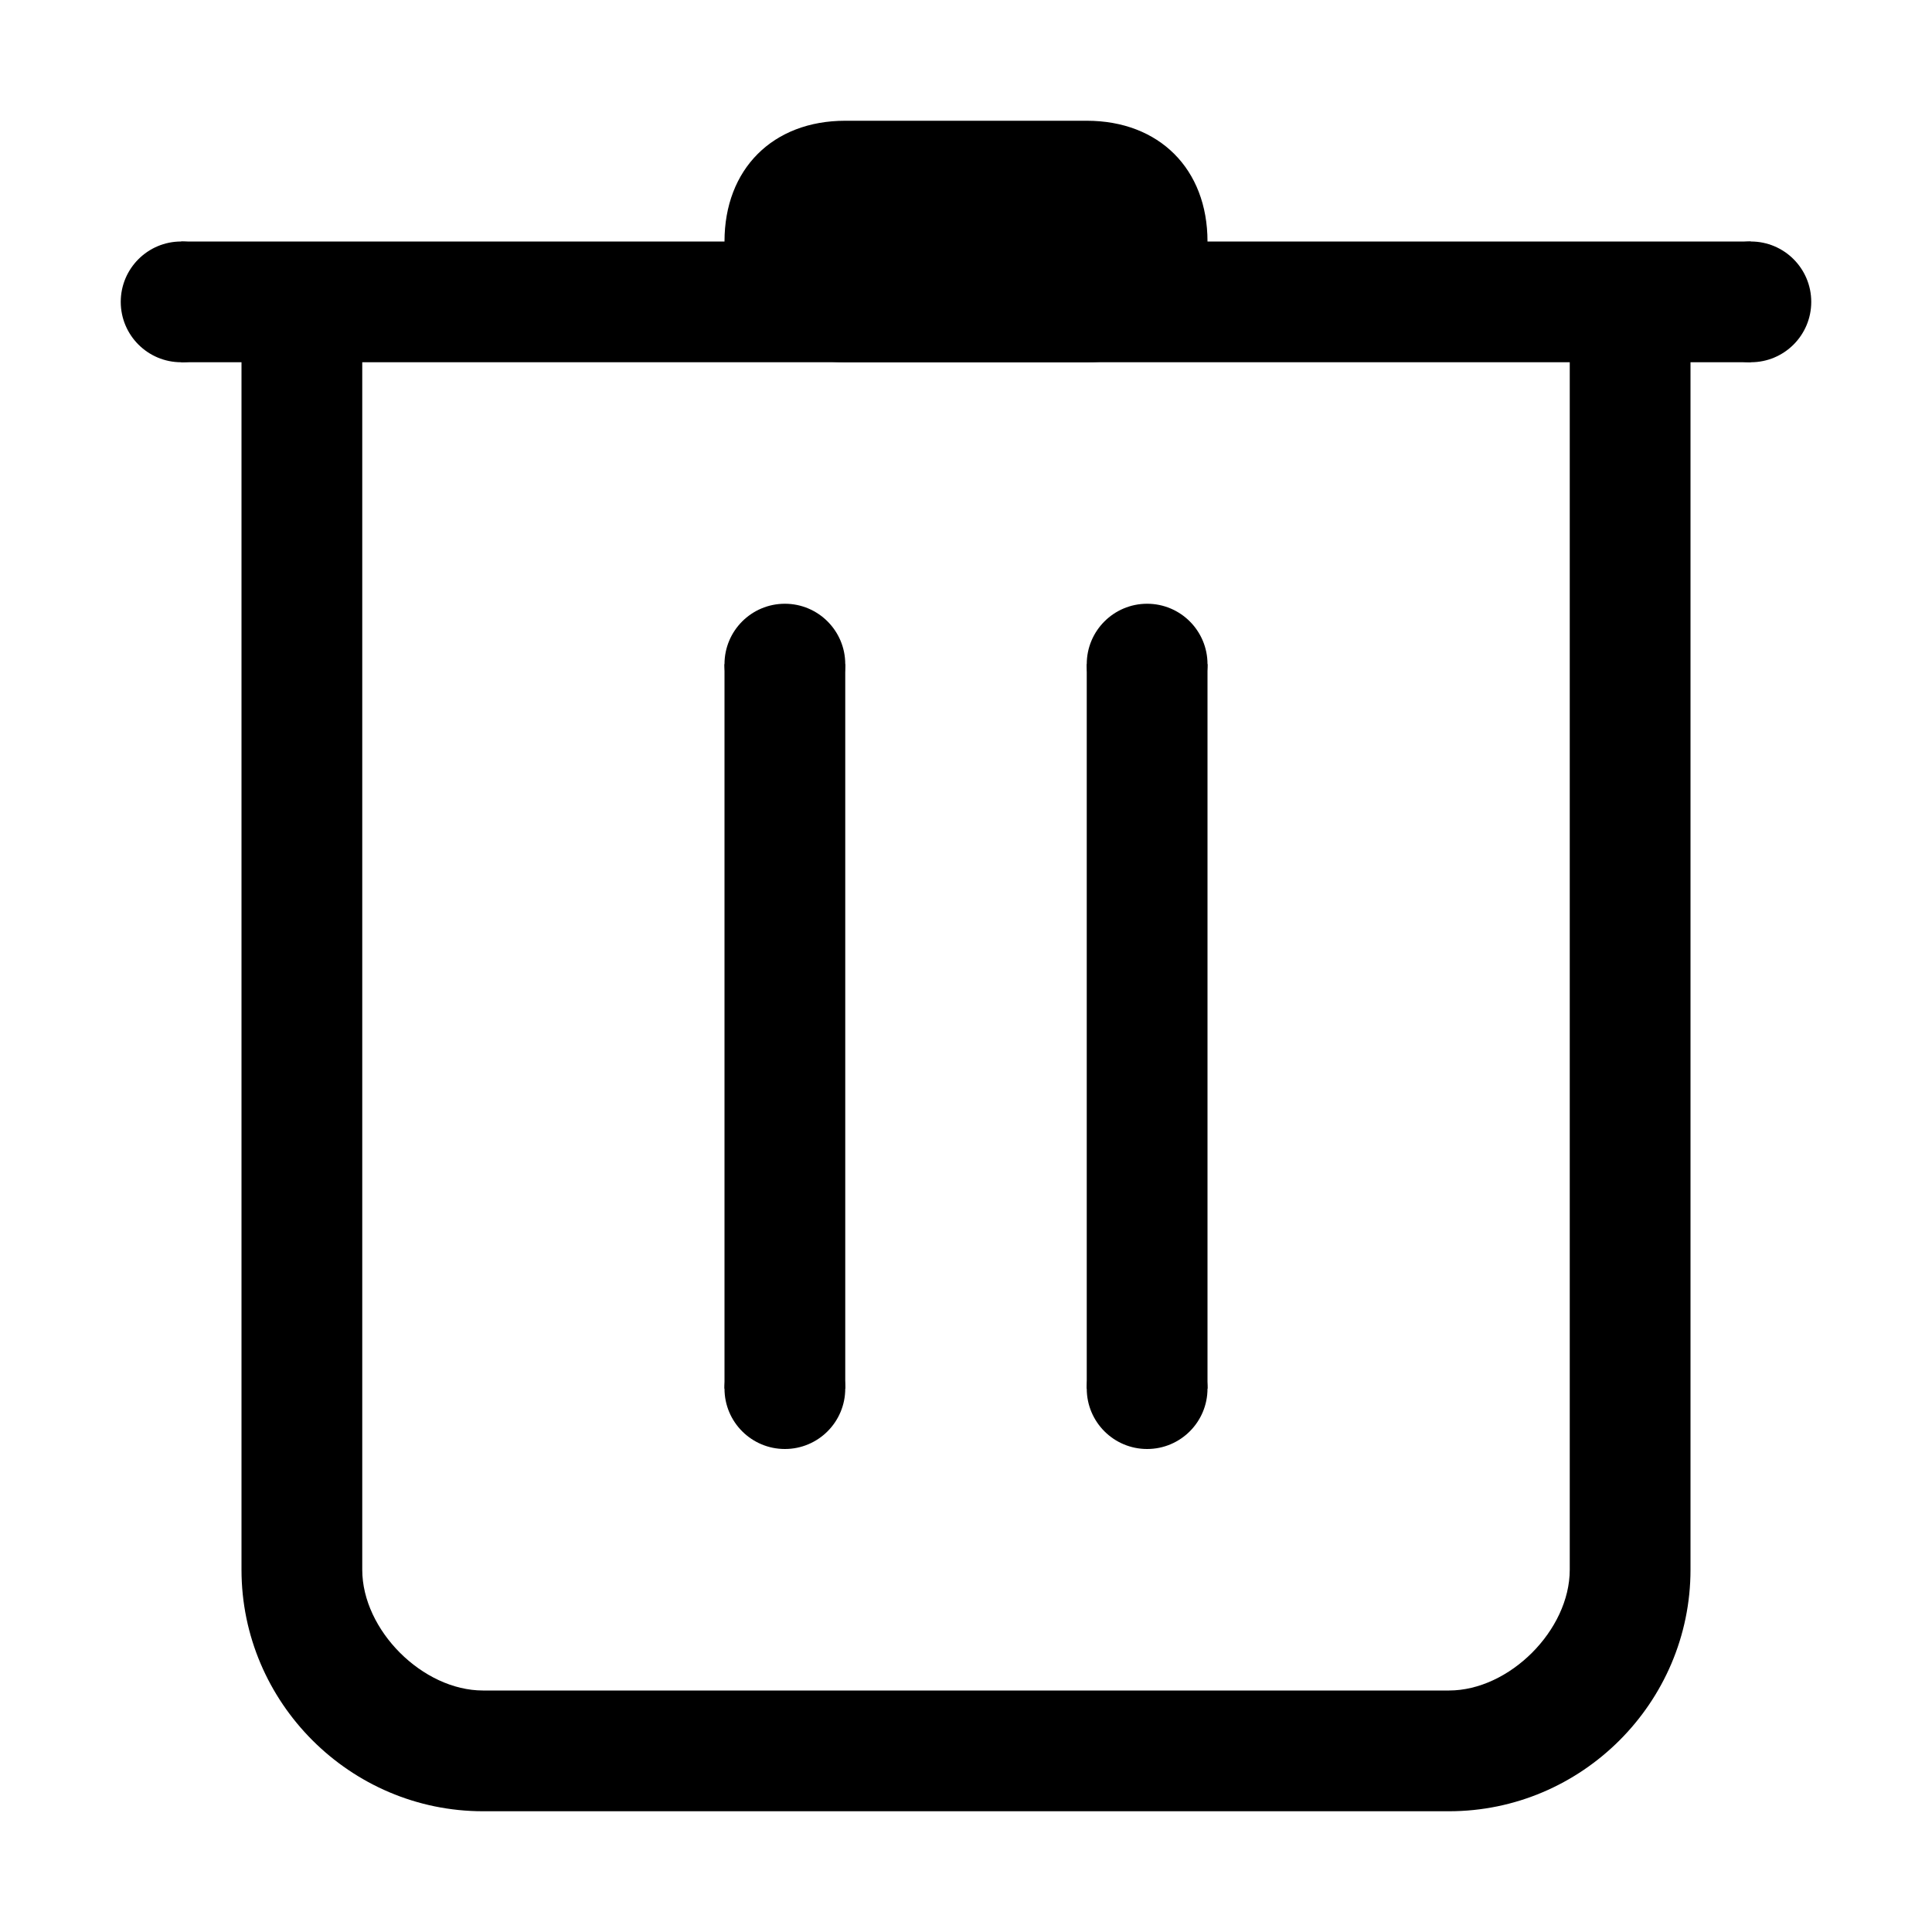
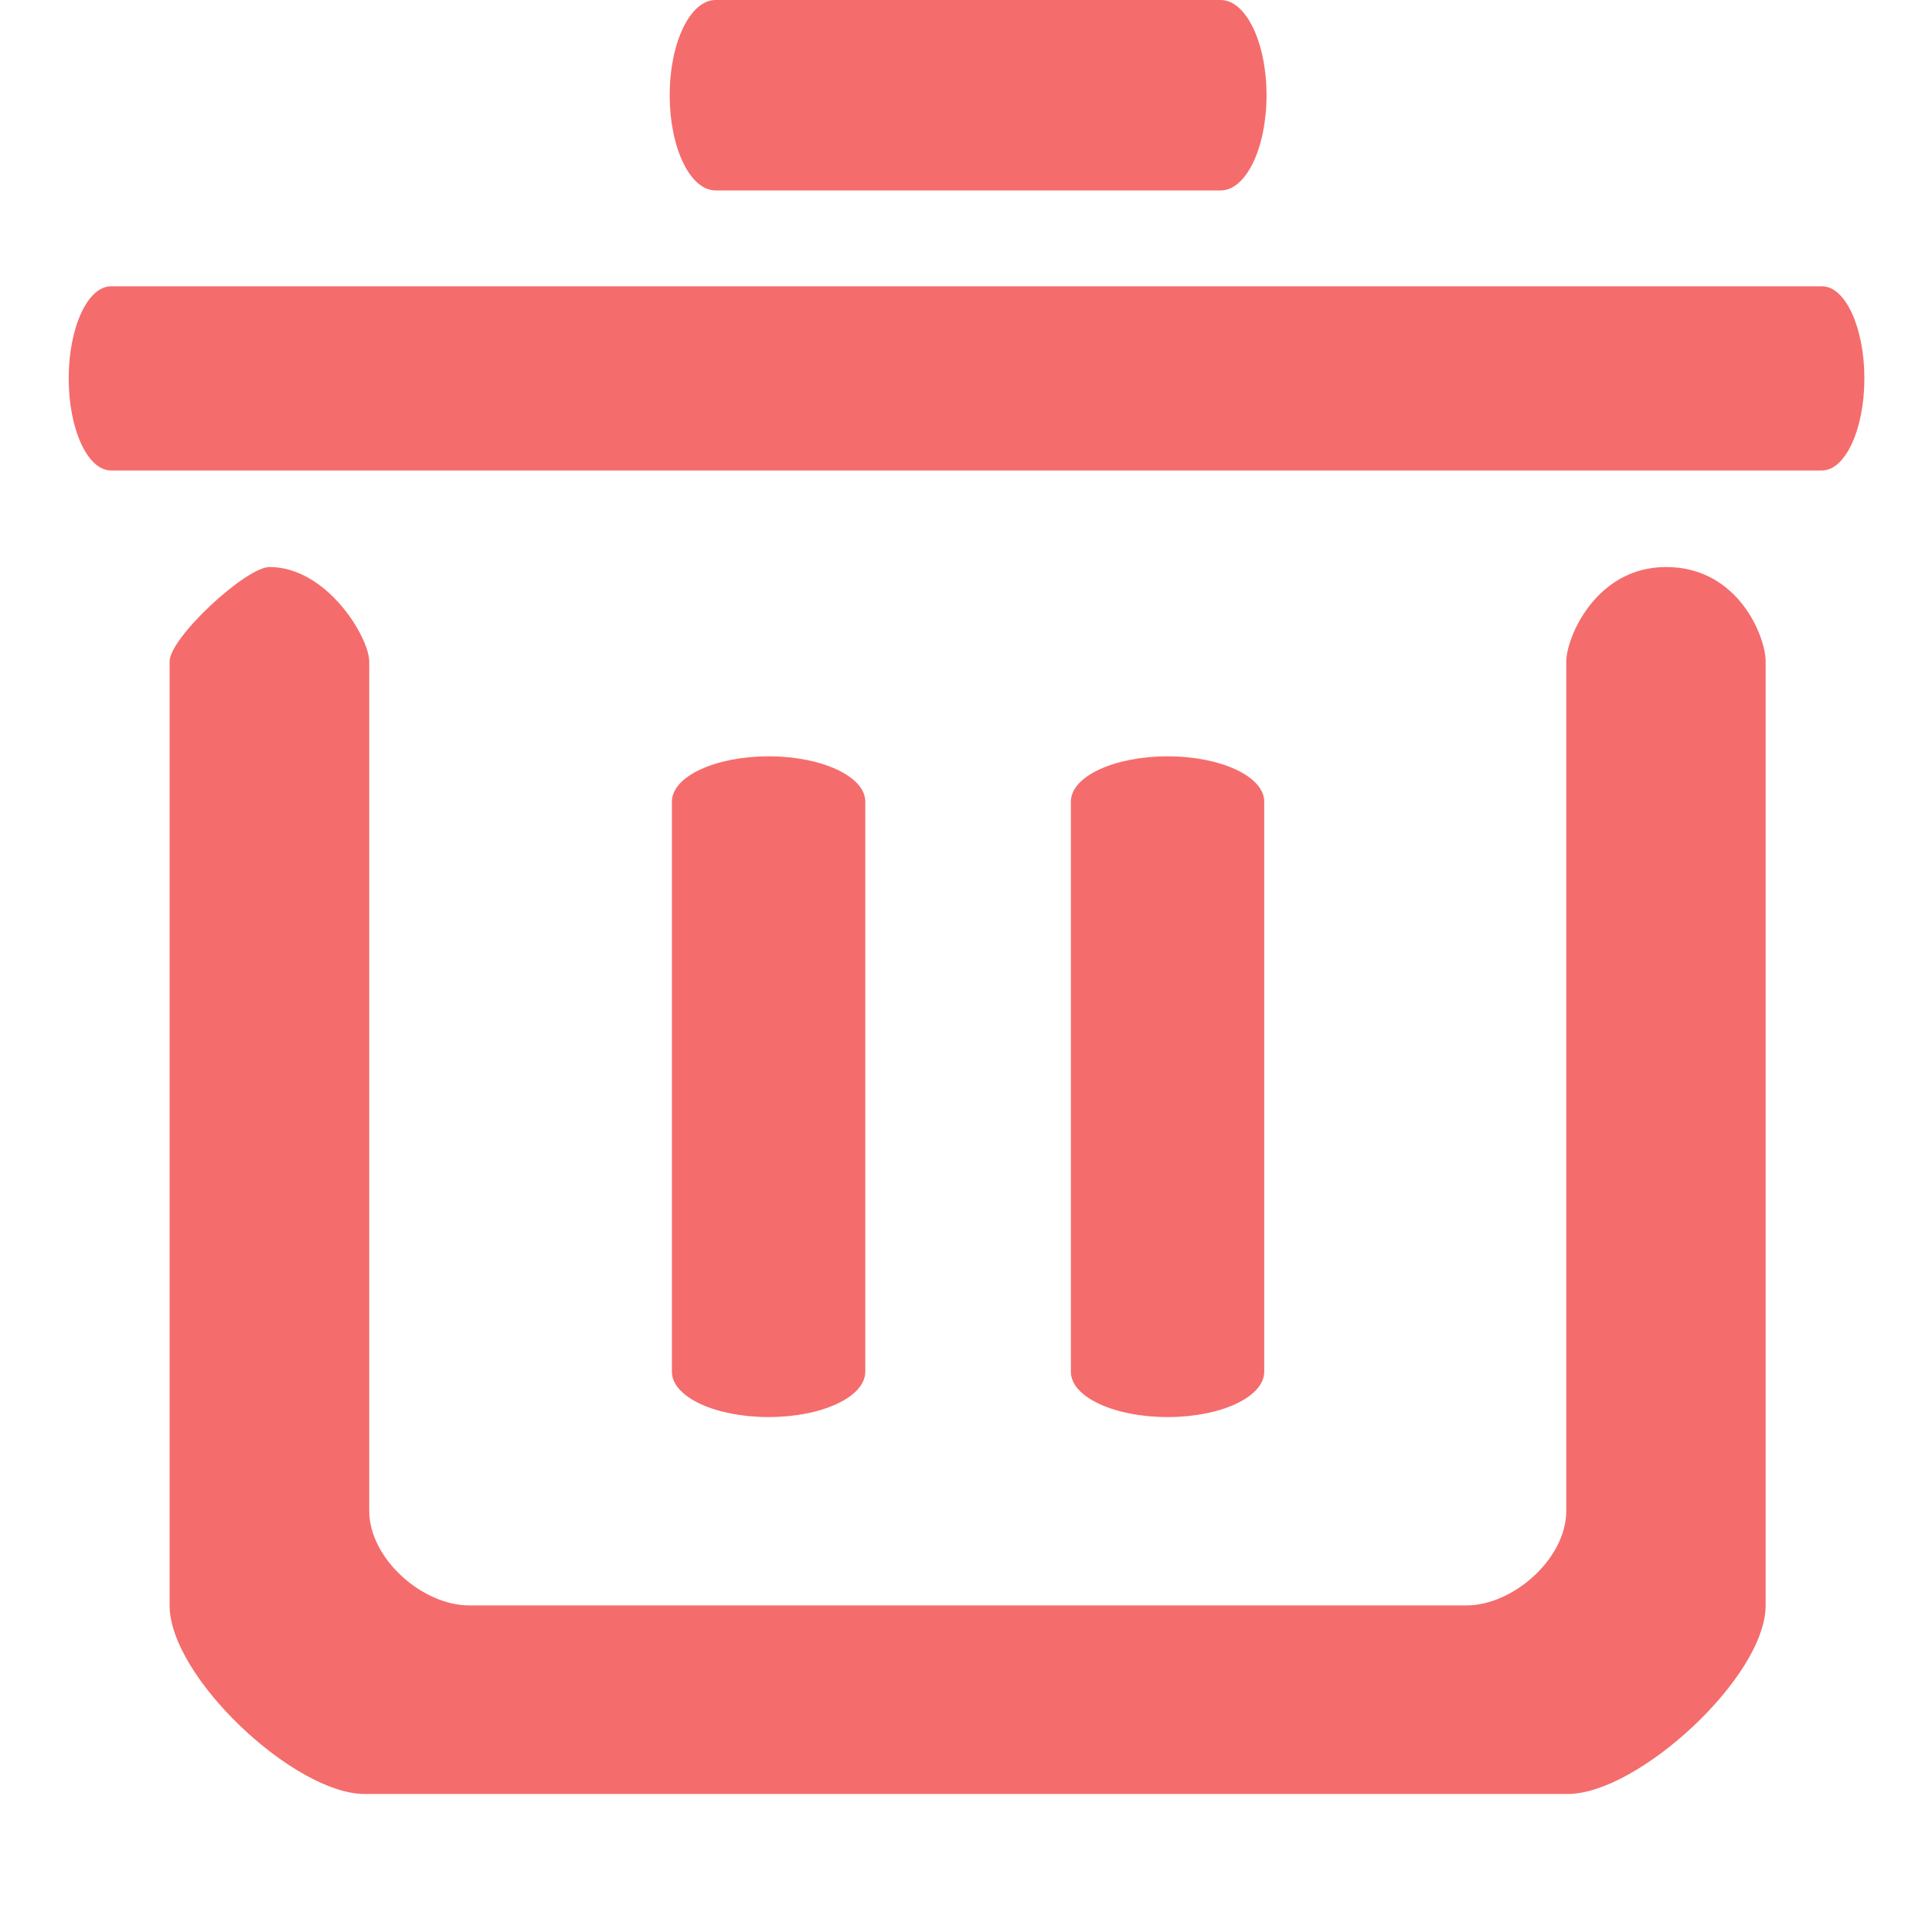
- <svg xmlns="http://www.w3.org/2000/svg" viewBox="0 0 1024 1024" width="16" height="16">
-   <style>
-     path {
-       fill: #000;
-     }
-   </style>
-   <path d="M832 832c0 32-32 64-64 64H256c-32 0-64-32-64-64V192H128v640c0 70.4 57.6 128 128 128h512c70.4 0 128-57.6 128-128V192h-64v640zM96 128h832v64h-832z" />
-   <path d="M96 160m-32 0a32 32 0 1 0 64 0 32 32 0 1 0-64 0Z" />
-   <path d="M416 352m-32 0a32 32 0 1 0 64 0 32 32 0 1 0-64 0Z" />
-   <path d="M416 736m-32 0a32 32 0 1 0 64 0 32 32 0 1 0-64 0Z" />
-   <path d="M928 160m-32 0a32 32 0 1 0 64 0 32 32 0 1 0-64 0Z" />
-   <path d="M576 192H448c-38.4 0-64-25.6-64-64s25.6-64 64-64h128c38.4 0 64 25.6 64 64s-25.6 64-64 64zM384 352h64v384H384z" />
-   <path d="M608 352m-32 0a32 32 0 1 0 64 0 32 32 0 1 0-64 0Z" />
-   <path d="M608 736m-32 0a32 32 0 1 0 64 0 32 32 0 1 0-64 0Z" />
-   <path d="M576 352h64v384H576z" />
+ <svg xmlns="http://www.w3.org/2000/svg" viewBox="0 0 1024 1024" width="16" height="16" fill="#f56c6c">
+   <path d="M883.026 300.531c-37.199 0-52.871 37.422-52.871 50.089v450.189c0 25.236-28.083 50.089-52.935 50.089H248.635c-24.788 0-52.935-24.852-52.935-50.089V350.62c0-12.634-22.294-50.089-52.871-50.089-12.442 0-52.935 37.422-52.935 50.089v500.277c0 37.934 66.177 99.953 103.376 99.953h637.653c37.199 0 104.911-62.083 104.911-99.953V350.62c0.064-12.634-14.105-50.089-52.871-50.089zM458.617 727.019v-302.162c0-13.242-22.869-23.989-51.24-23.989-28.307 0-51.24 10.683-51.24 23.989v302.226c0 13.37 22.965 23.989 51.24 23.989 28.371 0 51.24-10.683 51.24-24.053zM965.707 151.737H58.868c-12.442 0-22.453 21.846-22.453 48.841s10.011 48.777 22.453 48.777h906.839c12.346 0 22.453-21.846 22.453-48.777s-10.075-48.841-22.453-48.841zM379.294 100.945h267.651c13.53 0 24.341-22.581 24.341-50.504 0-27.795-10.811-50.44-24.341-50.44h-267.651c-13.53 0-24.341 22.677-24.341 50.44 0 27.923 10.811 50.504 24.341 50.504z m290.776 626.075v-302.162c0-13.242-22.869-23.989-51.24-23.989-28.307 0-51.24 10.683-51.24 23.989v302.226c0 13.37 22.965 23.989 51.24 23.989 28.435 0 51.24-10.683 51.24-24.053z" />
</svg>
